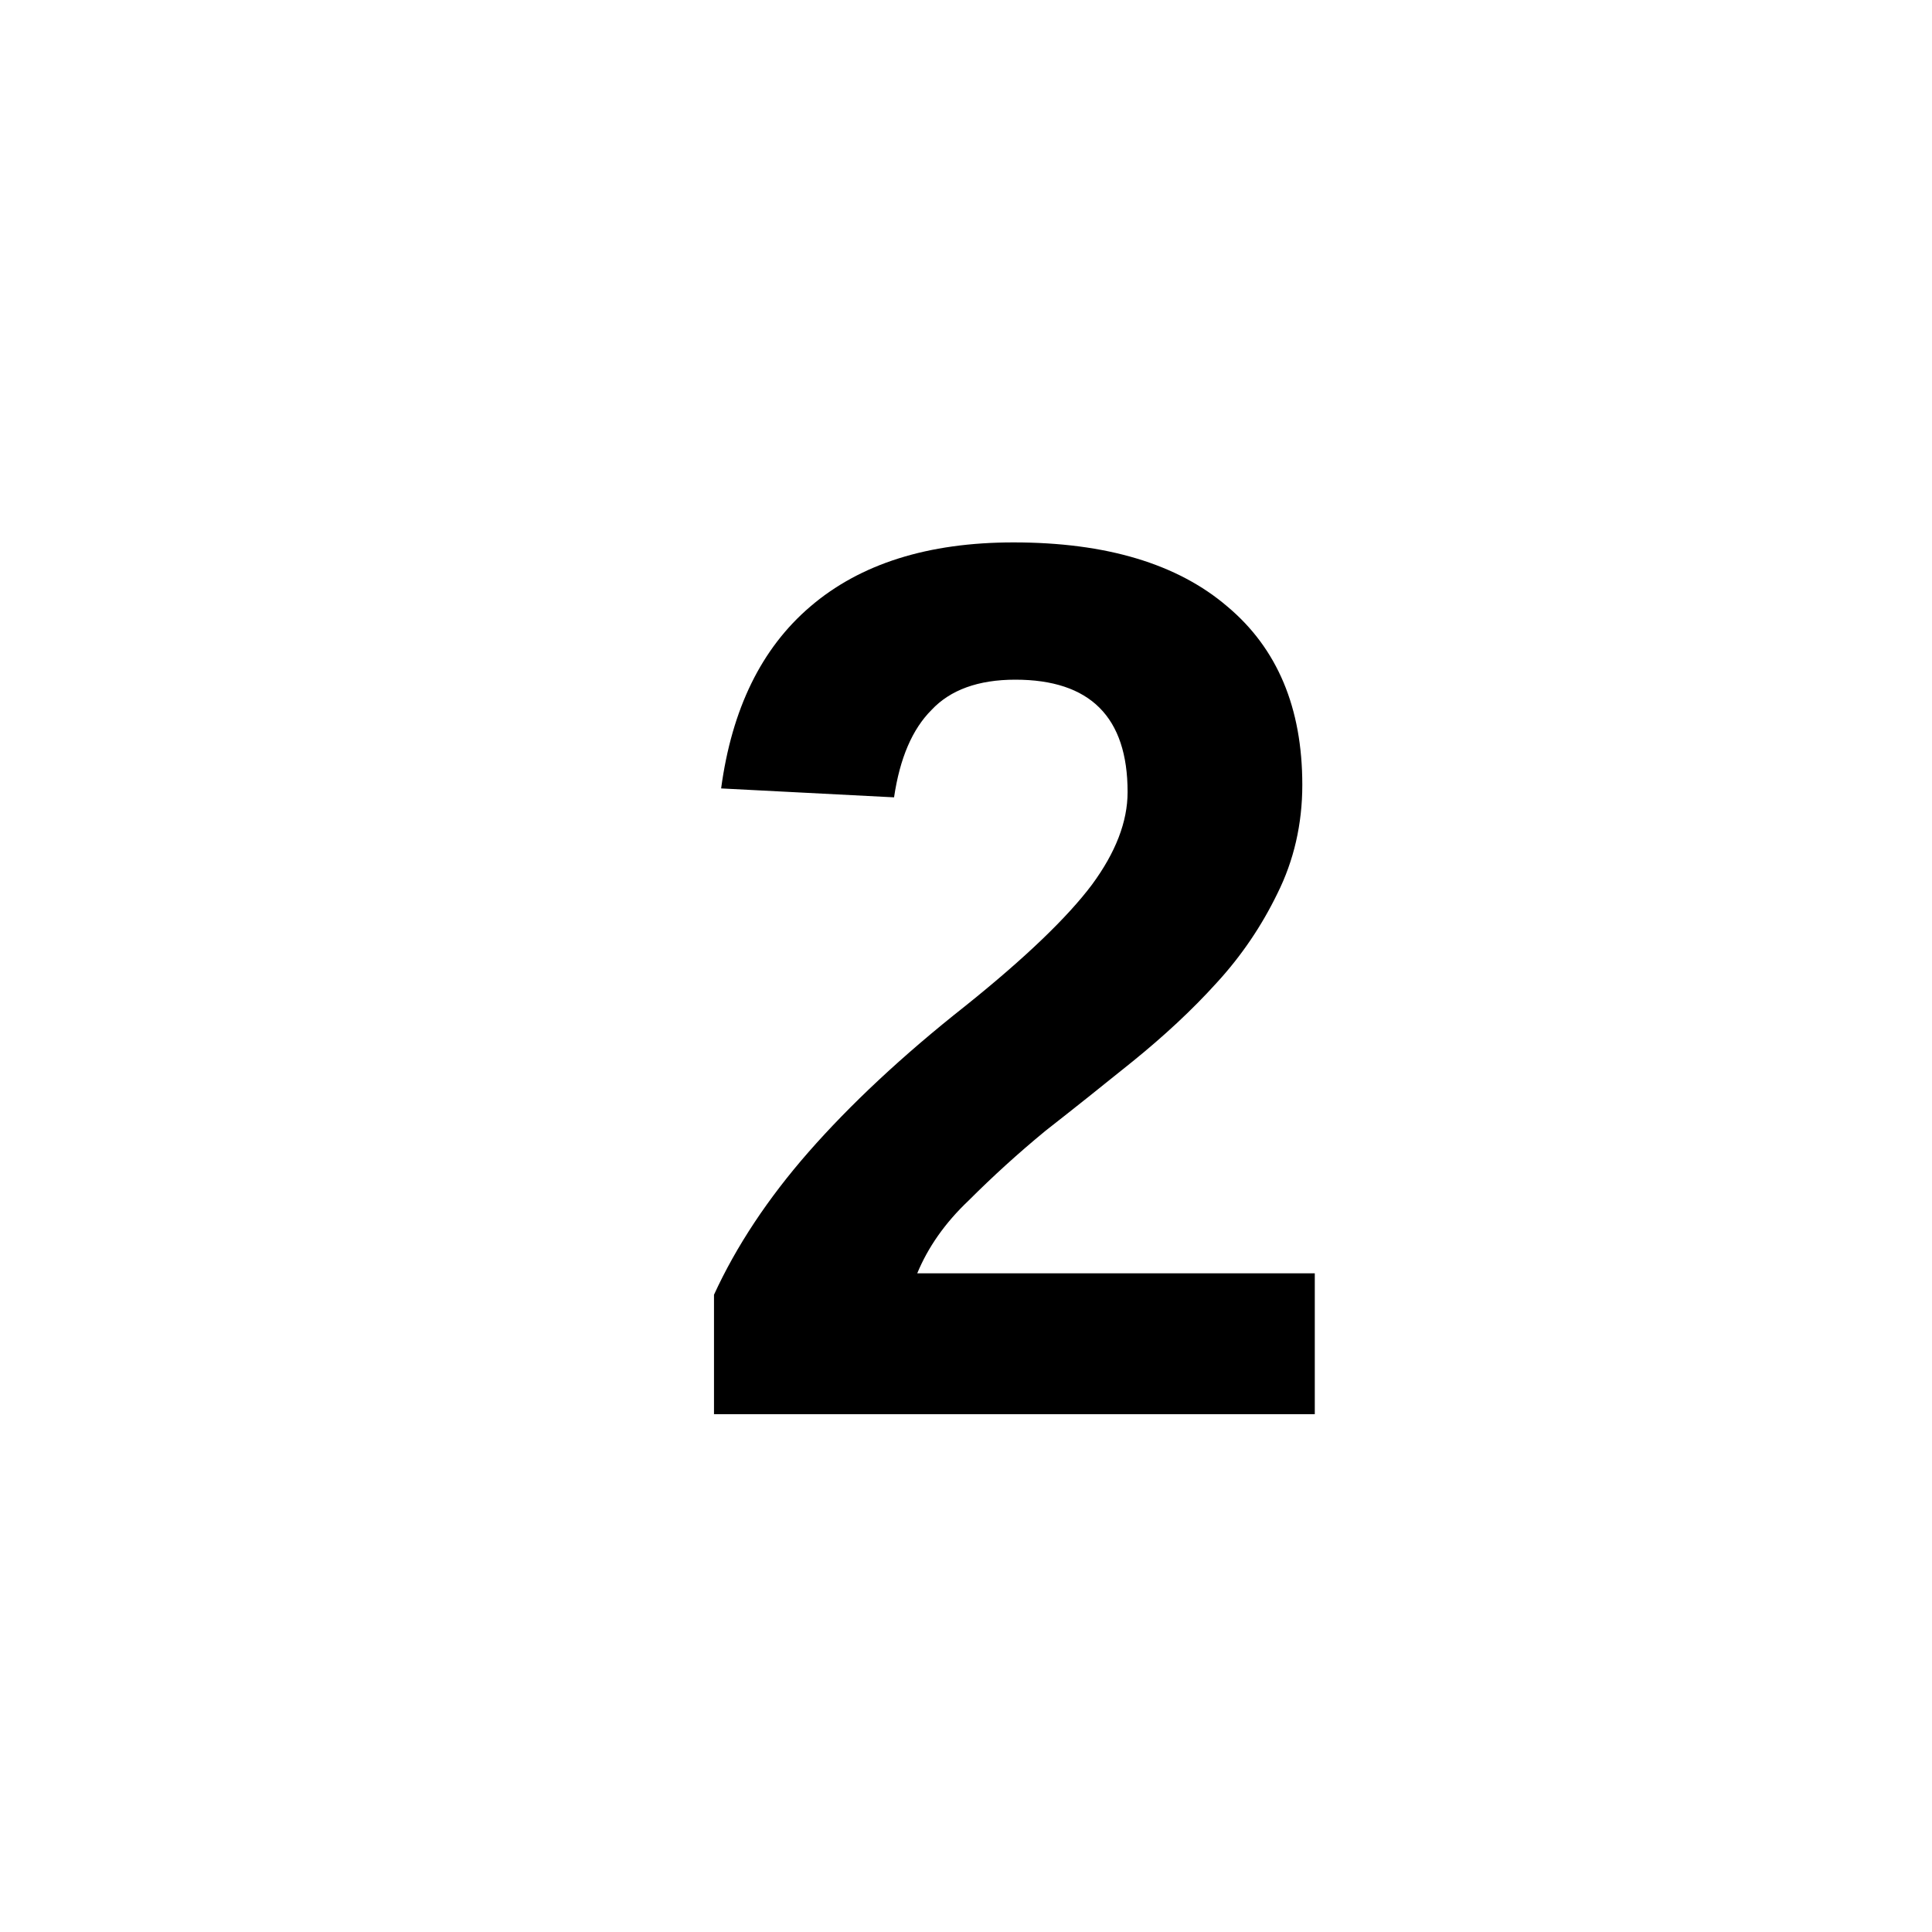
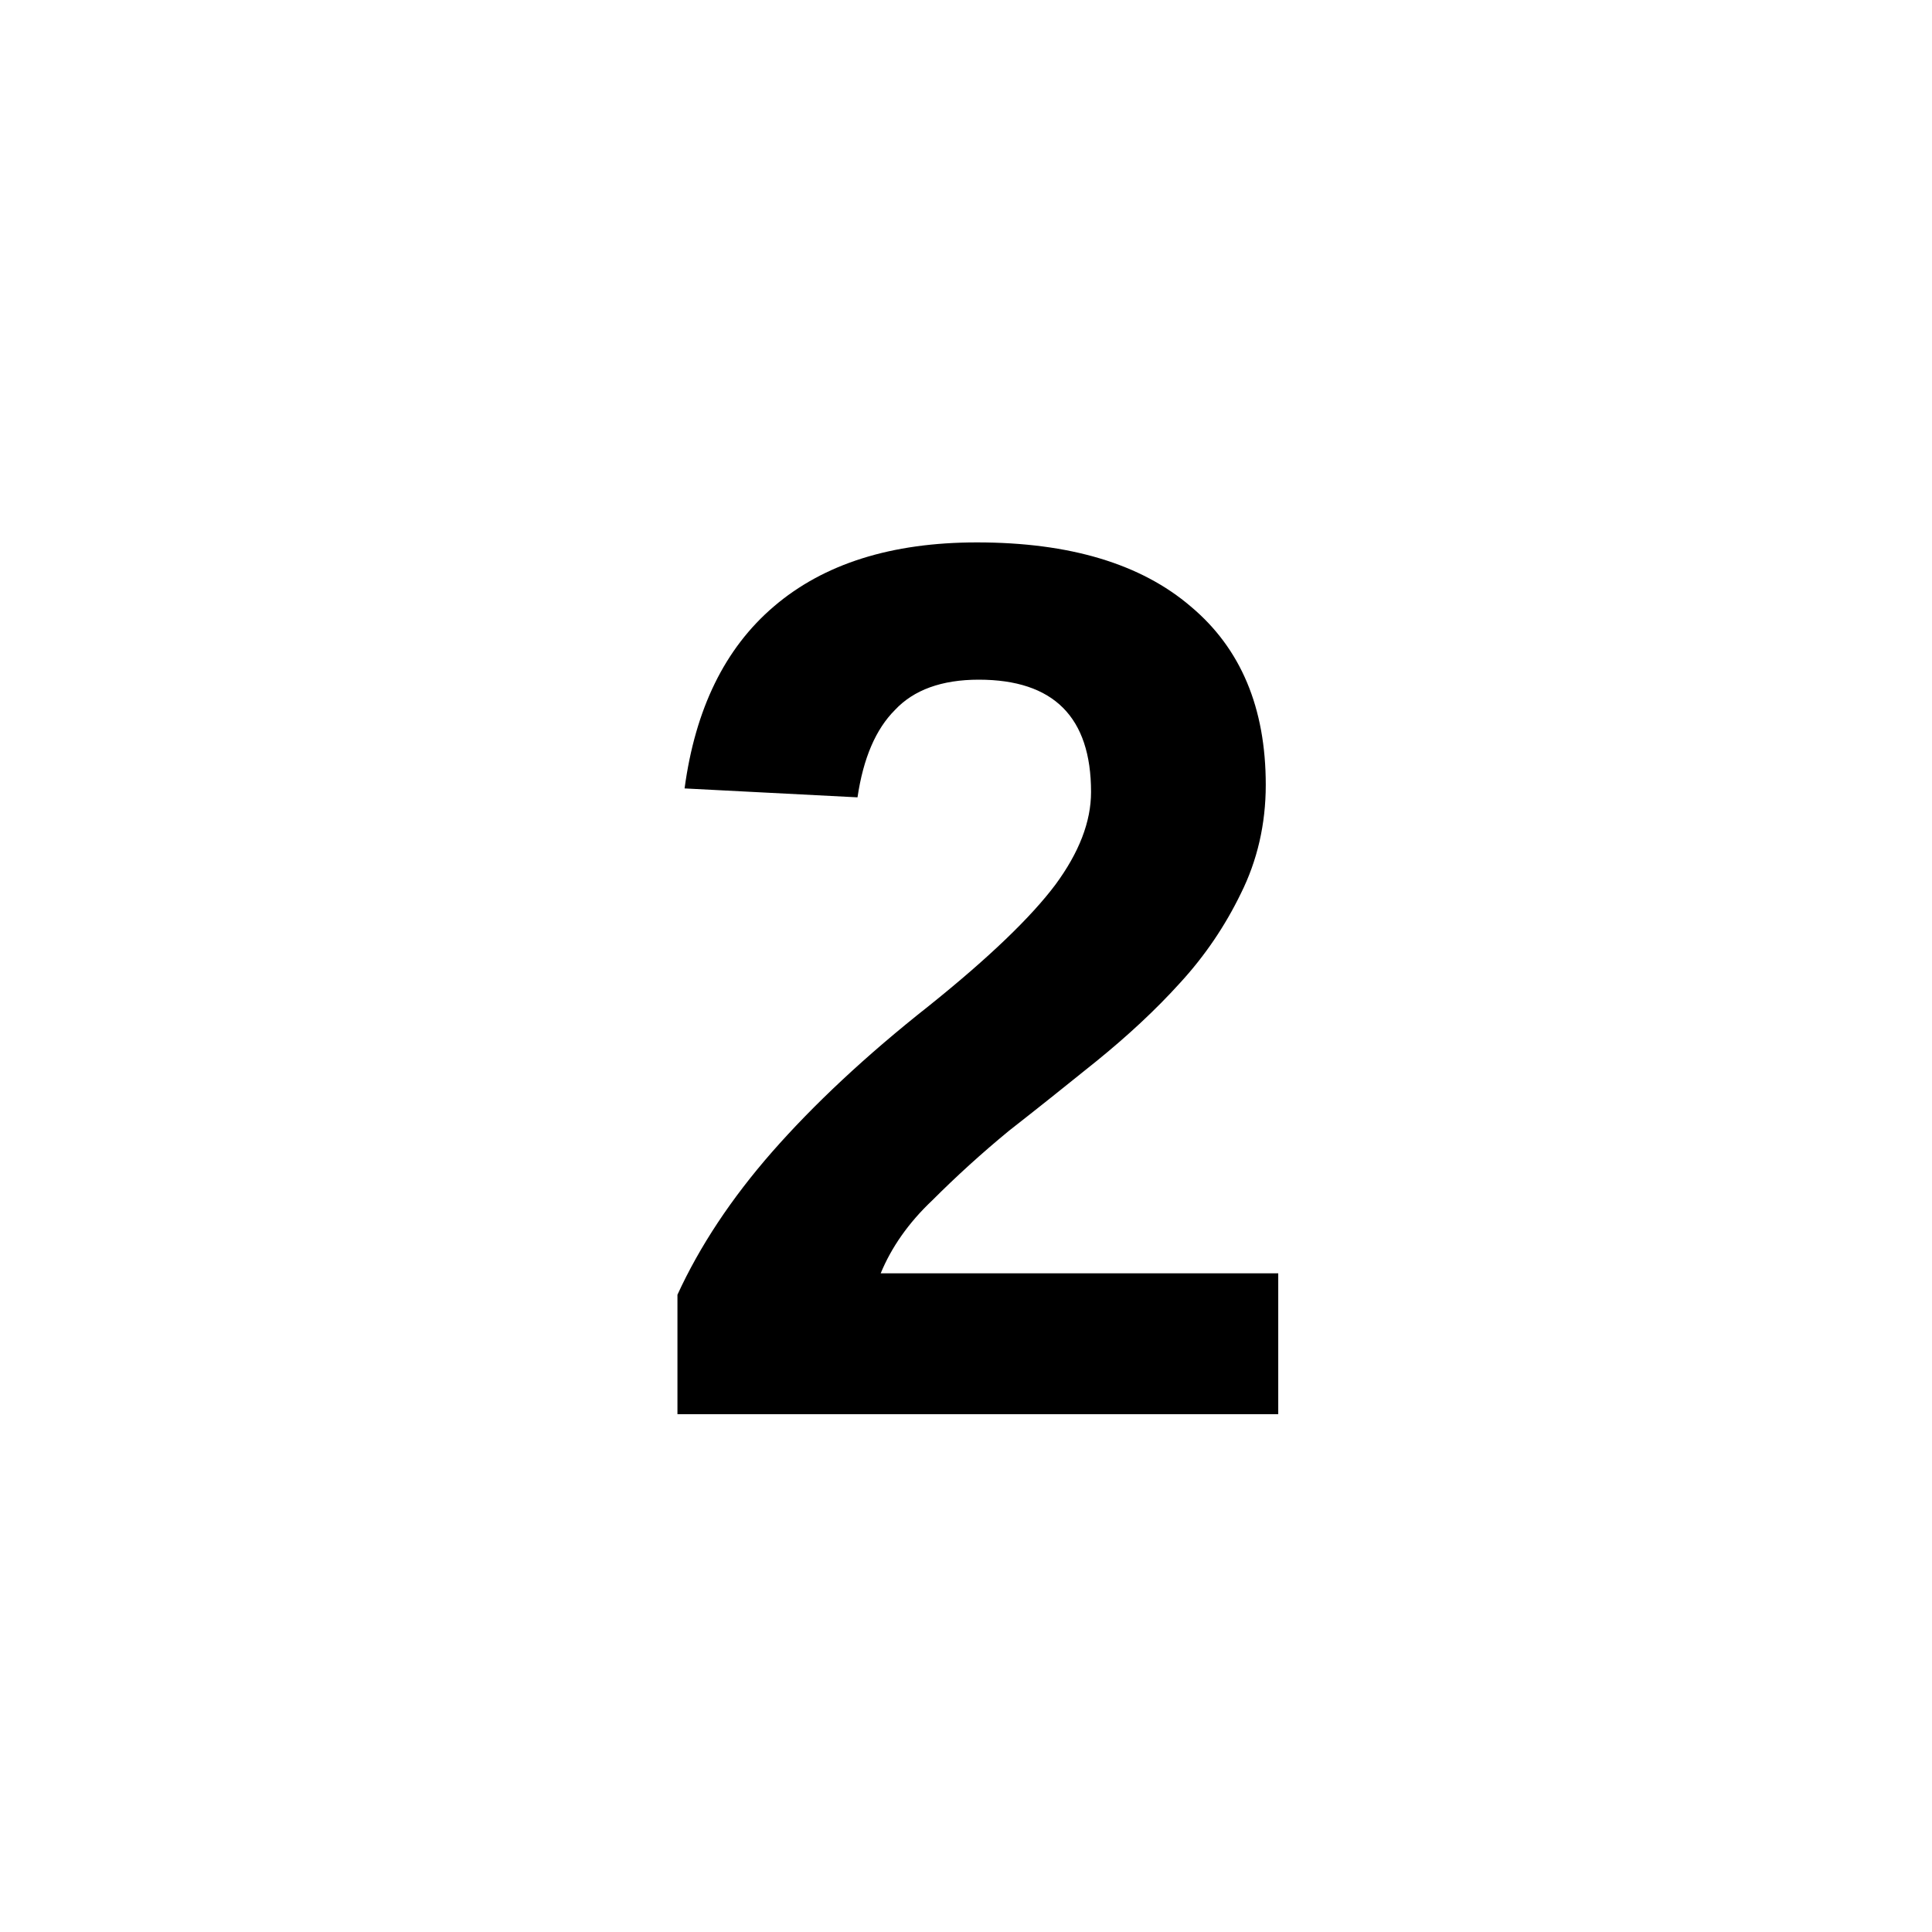
<svg xmlns="http://www.w3.org/2000/svg" width="64" height="64" viewBox="0 0 16.933 16.933" version="1.1" id="svg1">
  <defs id="defs1" />
  <g id="layer1">
    <path style="fill:none;fill-rule:evenodd;stroke-width:0.042;fill-opacity:1" d="M 6.07,10.201 V 5.436 L 5.893,5.598 C 5.448,6.008 4.64,6.521 3.763,6.949 3.443,7.106 3.167,7.234 3.15,7.234 c -0.017,0 -0.032,-0.307 -0.032,-0.681 V 5.871 l 0.468,-0.258 C 4.833,4.925 5.773,4.116 6.375,3.212 l 0.256,-0.384 0.447,-7.04e-5 0.447,-7.03e-5 V 8.897 14.966 H 6.797 6.07 Z" id="path1" />
    <text xml:space="preserve" style="font-style:normal;font-variant:normal;font-weight:bold;font-stretch:normal;font-size:11.289px;font-family:Arial;-inkscape-font-specification:'Arial Bold';writing-mode:lr-tb;direction:ltr;fill:#0000ff;fill-opacity:1;fill-rule:evenodd;stroke-width:0.265" x="1.913" y="12.455" id="text6">
      <tspan id="tspan6" style="font-style:normal;font-variant:normal;font-weight:bold;font-stretch:normal;font-size:11.289px;font-family:Arial;-inkscape-font-specification:'Arial Bold';stroke-width:0.265" x="1.913" y="12.455" />
    </text>
-     <text xml:space="preserve" style="font-style:normal;font-variant:normal;font-weight:bold;font-stretch:normal;font-size:10.936px;font-family:Arial;-inkscape-font-specification:'Arial Bold';writing-mode:lr-tb;direction:ltr;fill:#000000;fill-opacity:1;fill-rule:evenodd;stroke-width:0.265" x="5.882" y="12.397" id="text7">
-       <tspan id="tspan7" style="stroke-width:0.265" x="5.882" y="12.397">2</tspan>
+     <text xml:space="preserve" style="font-style:normal;font-variant:normal;font-weight:bold;font-stretch:normal;font-size:10.936px;font-family:Arial;-inkscape-font-specification:'Arial Bold';writing-mode:lr-tb;direction:ltr;fill:#000000;fill-opacity:1;fill-rule:evenodd;stroke-width:0.265" x="5.564" y="12.397" id="text7">
+       <tspan id="tspan7" style="fill:#000000;fill-opacity:1;stroke-width:0.265" x="5.564" y="12.397">2</tspan>
    </text>
  </g>
</svg>
